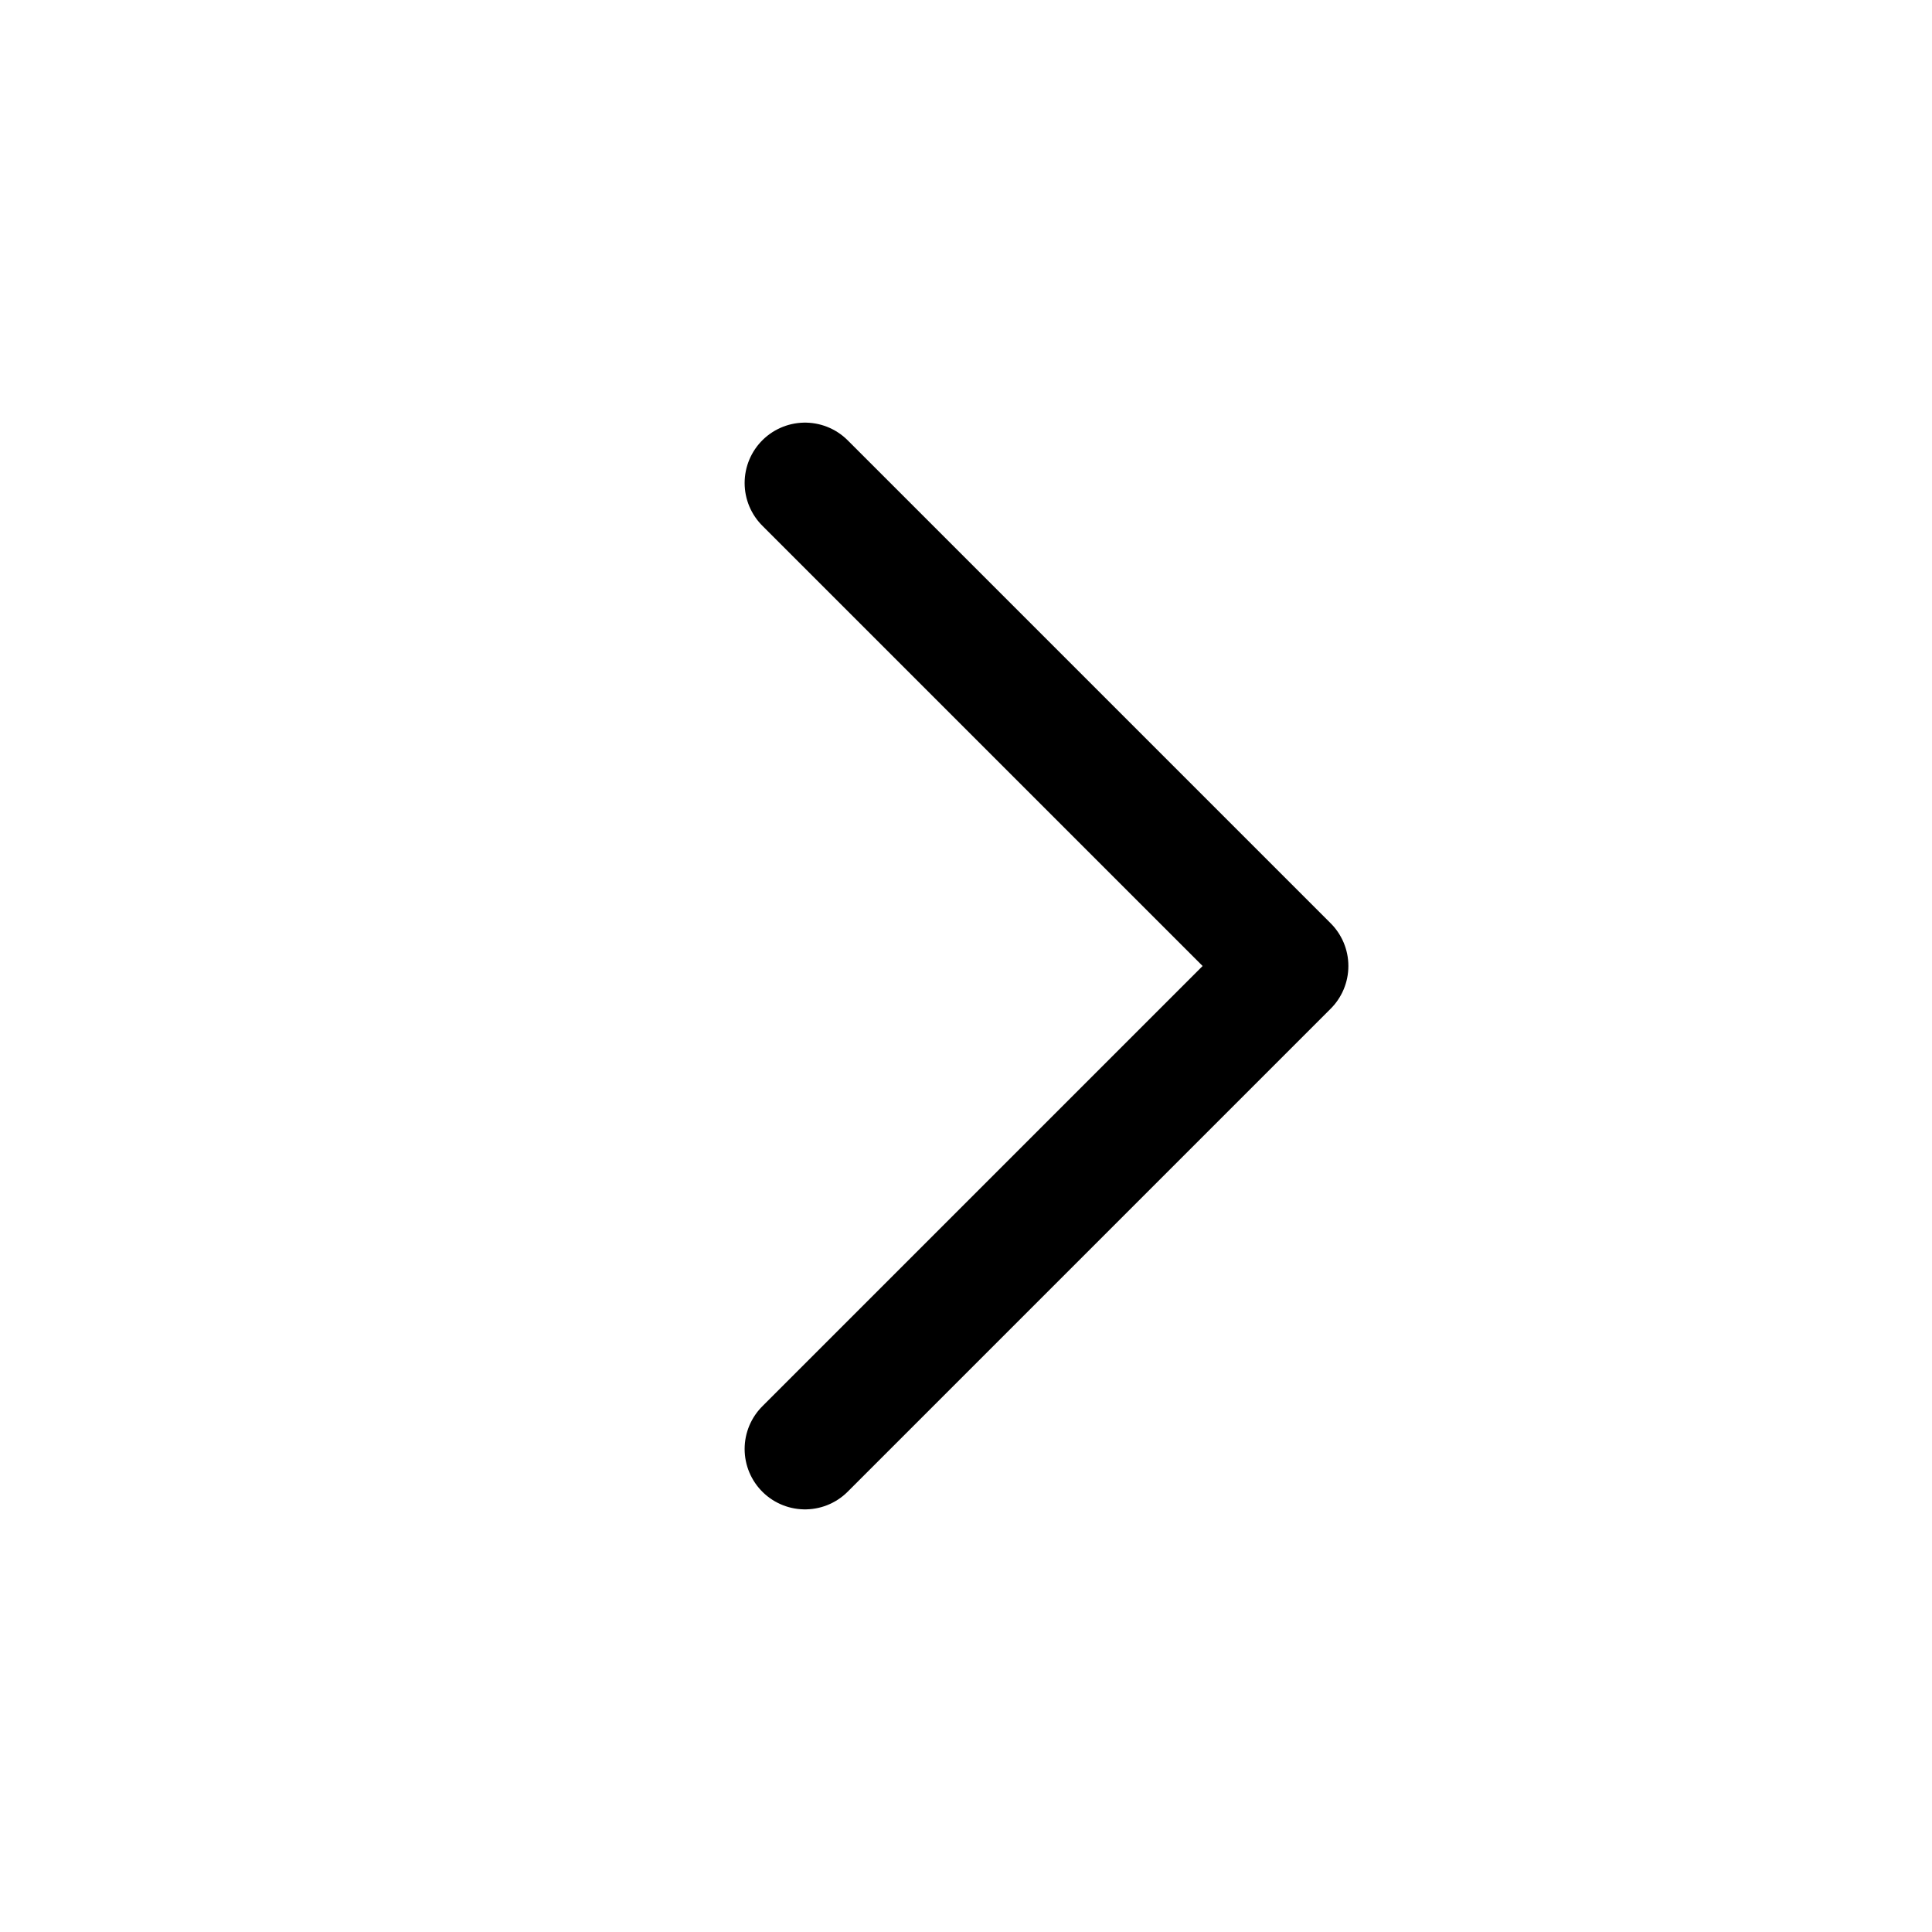
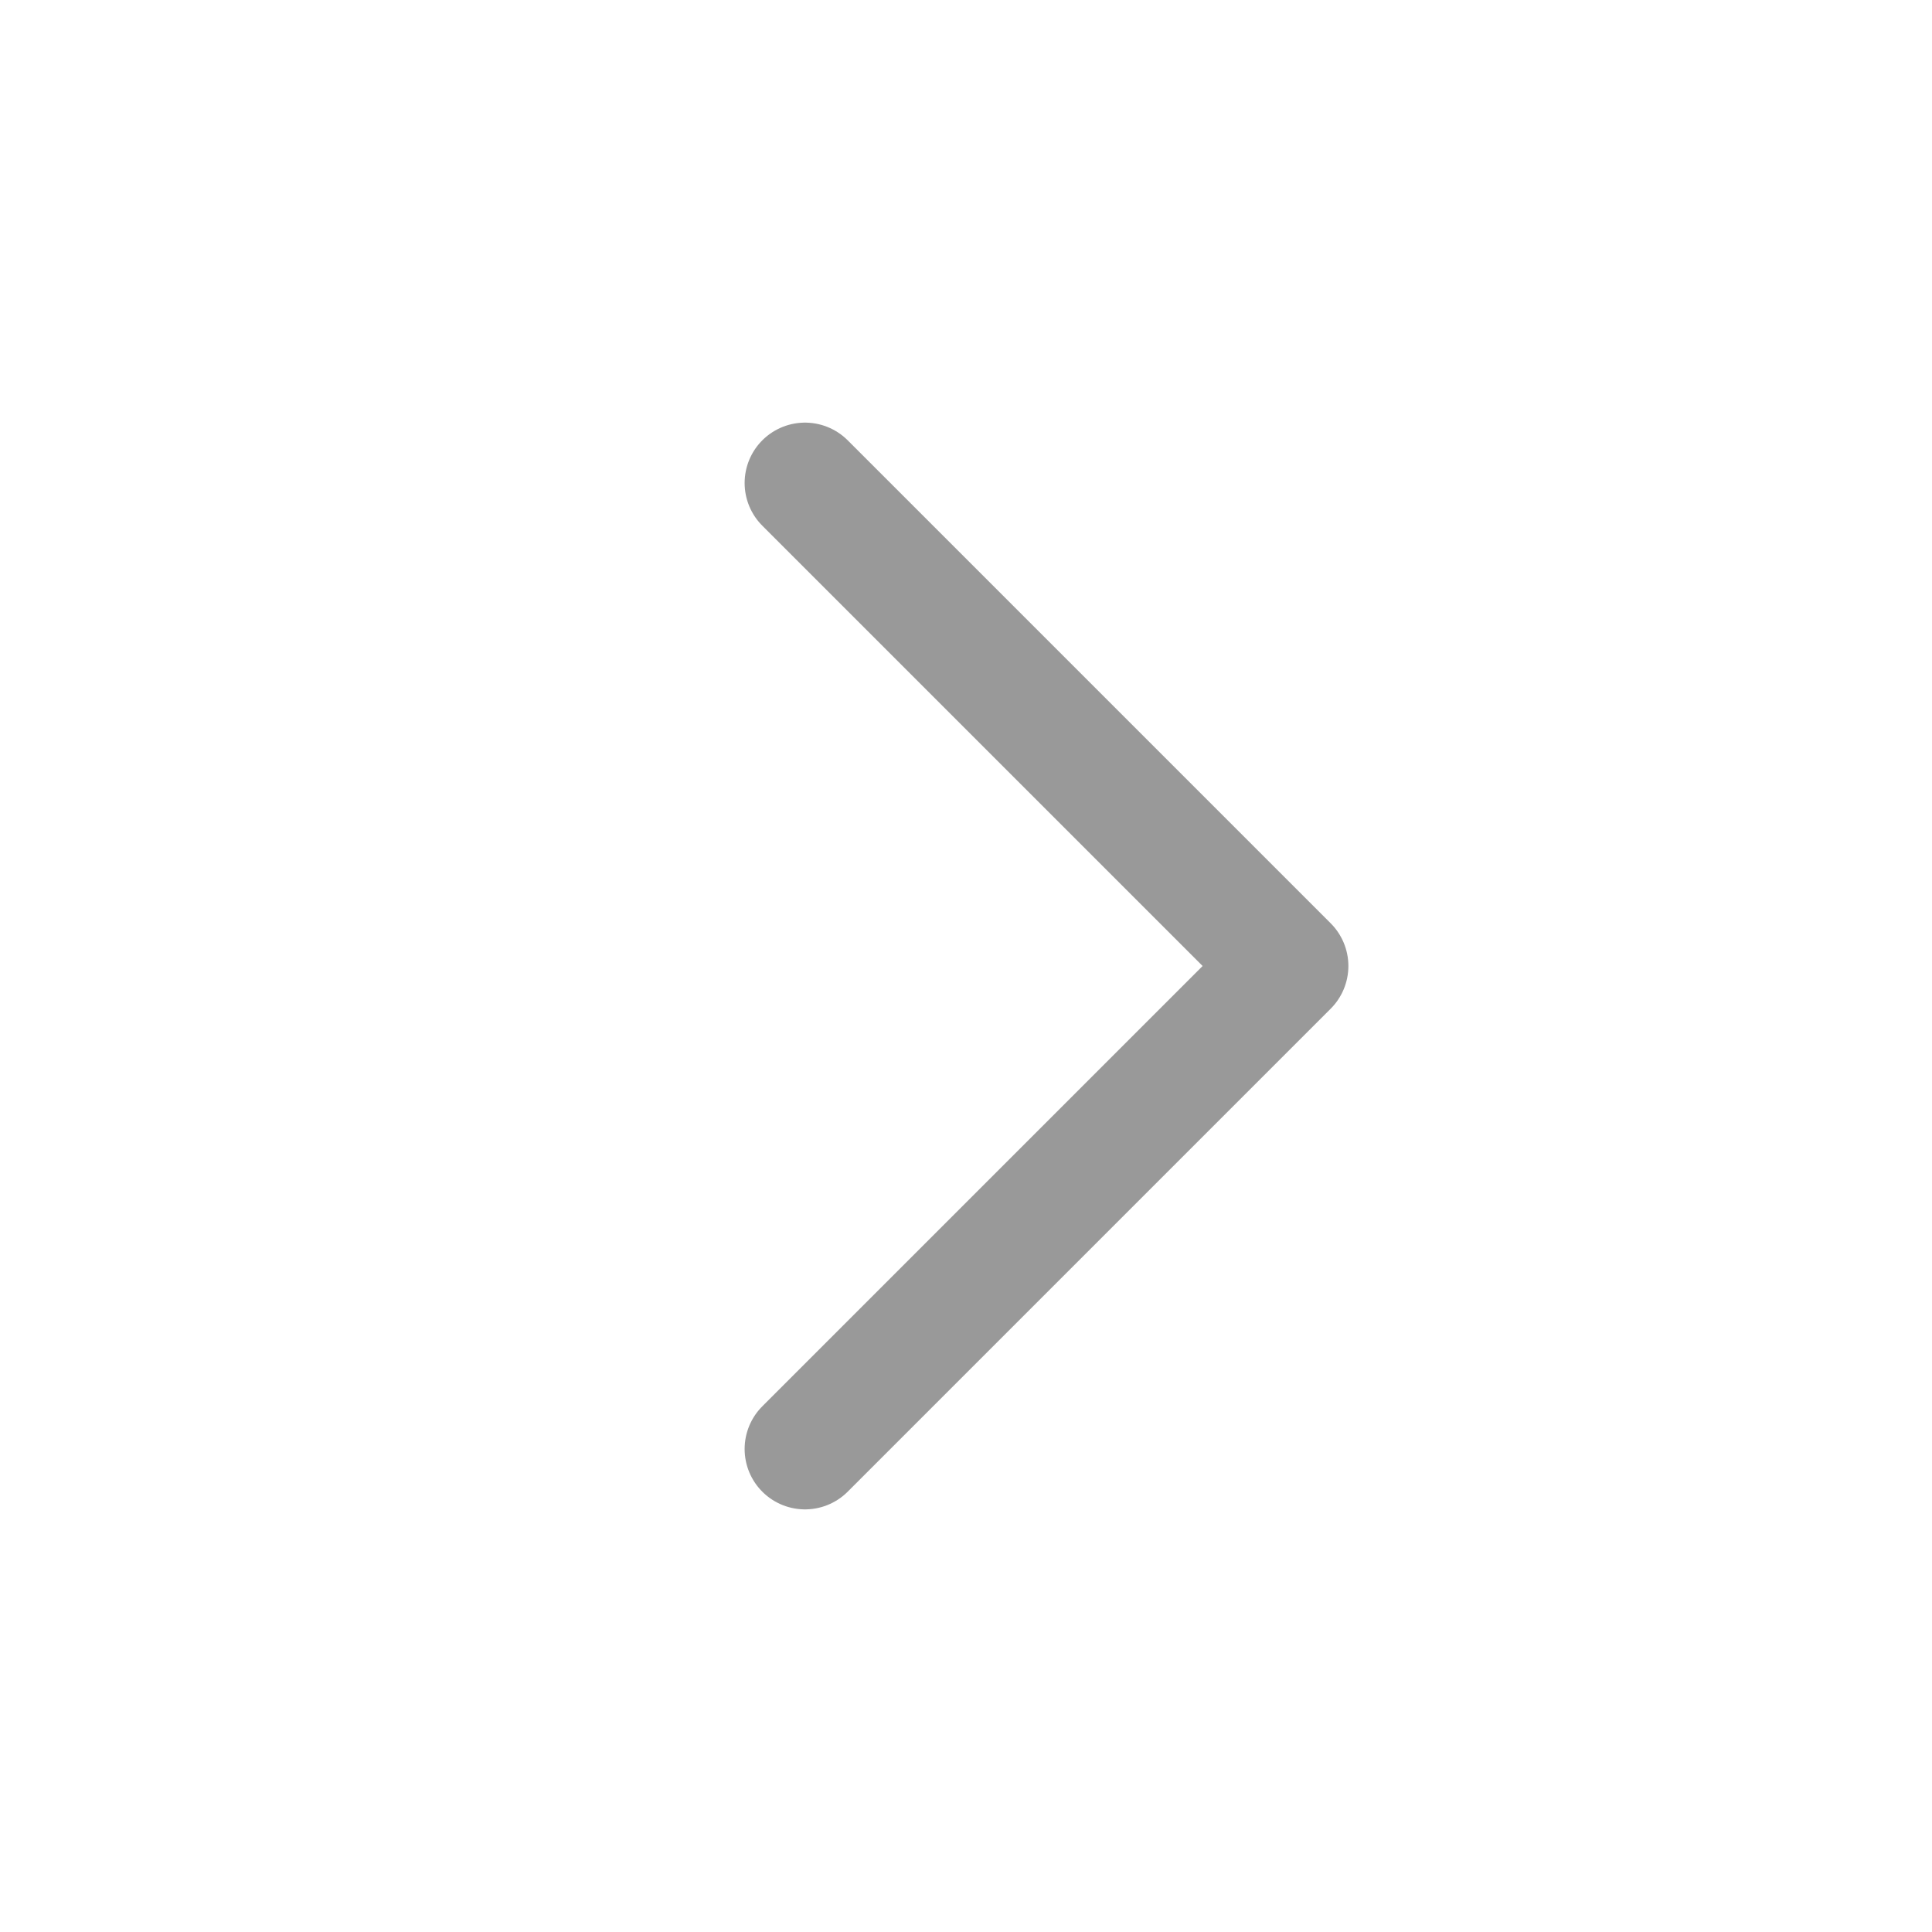
<svg xmlns="http://www.w3.org/2000/svg" viewBox="0 0 48 48" width="48" height="48" fill="none">
-   <path d="M20 12L32 24L20 36" stroke="currentColor" stroke-width="3" stroke-linecap="round" stroke-linejoin="round" />
+   <path d="M20 12L32 24L20 36" stroke="#999999" stroke-width="3" stroke-linecap="round" stroke-linejoin="round" />
</svg>
